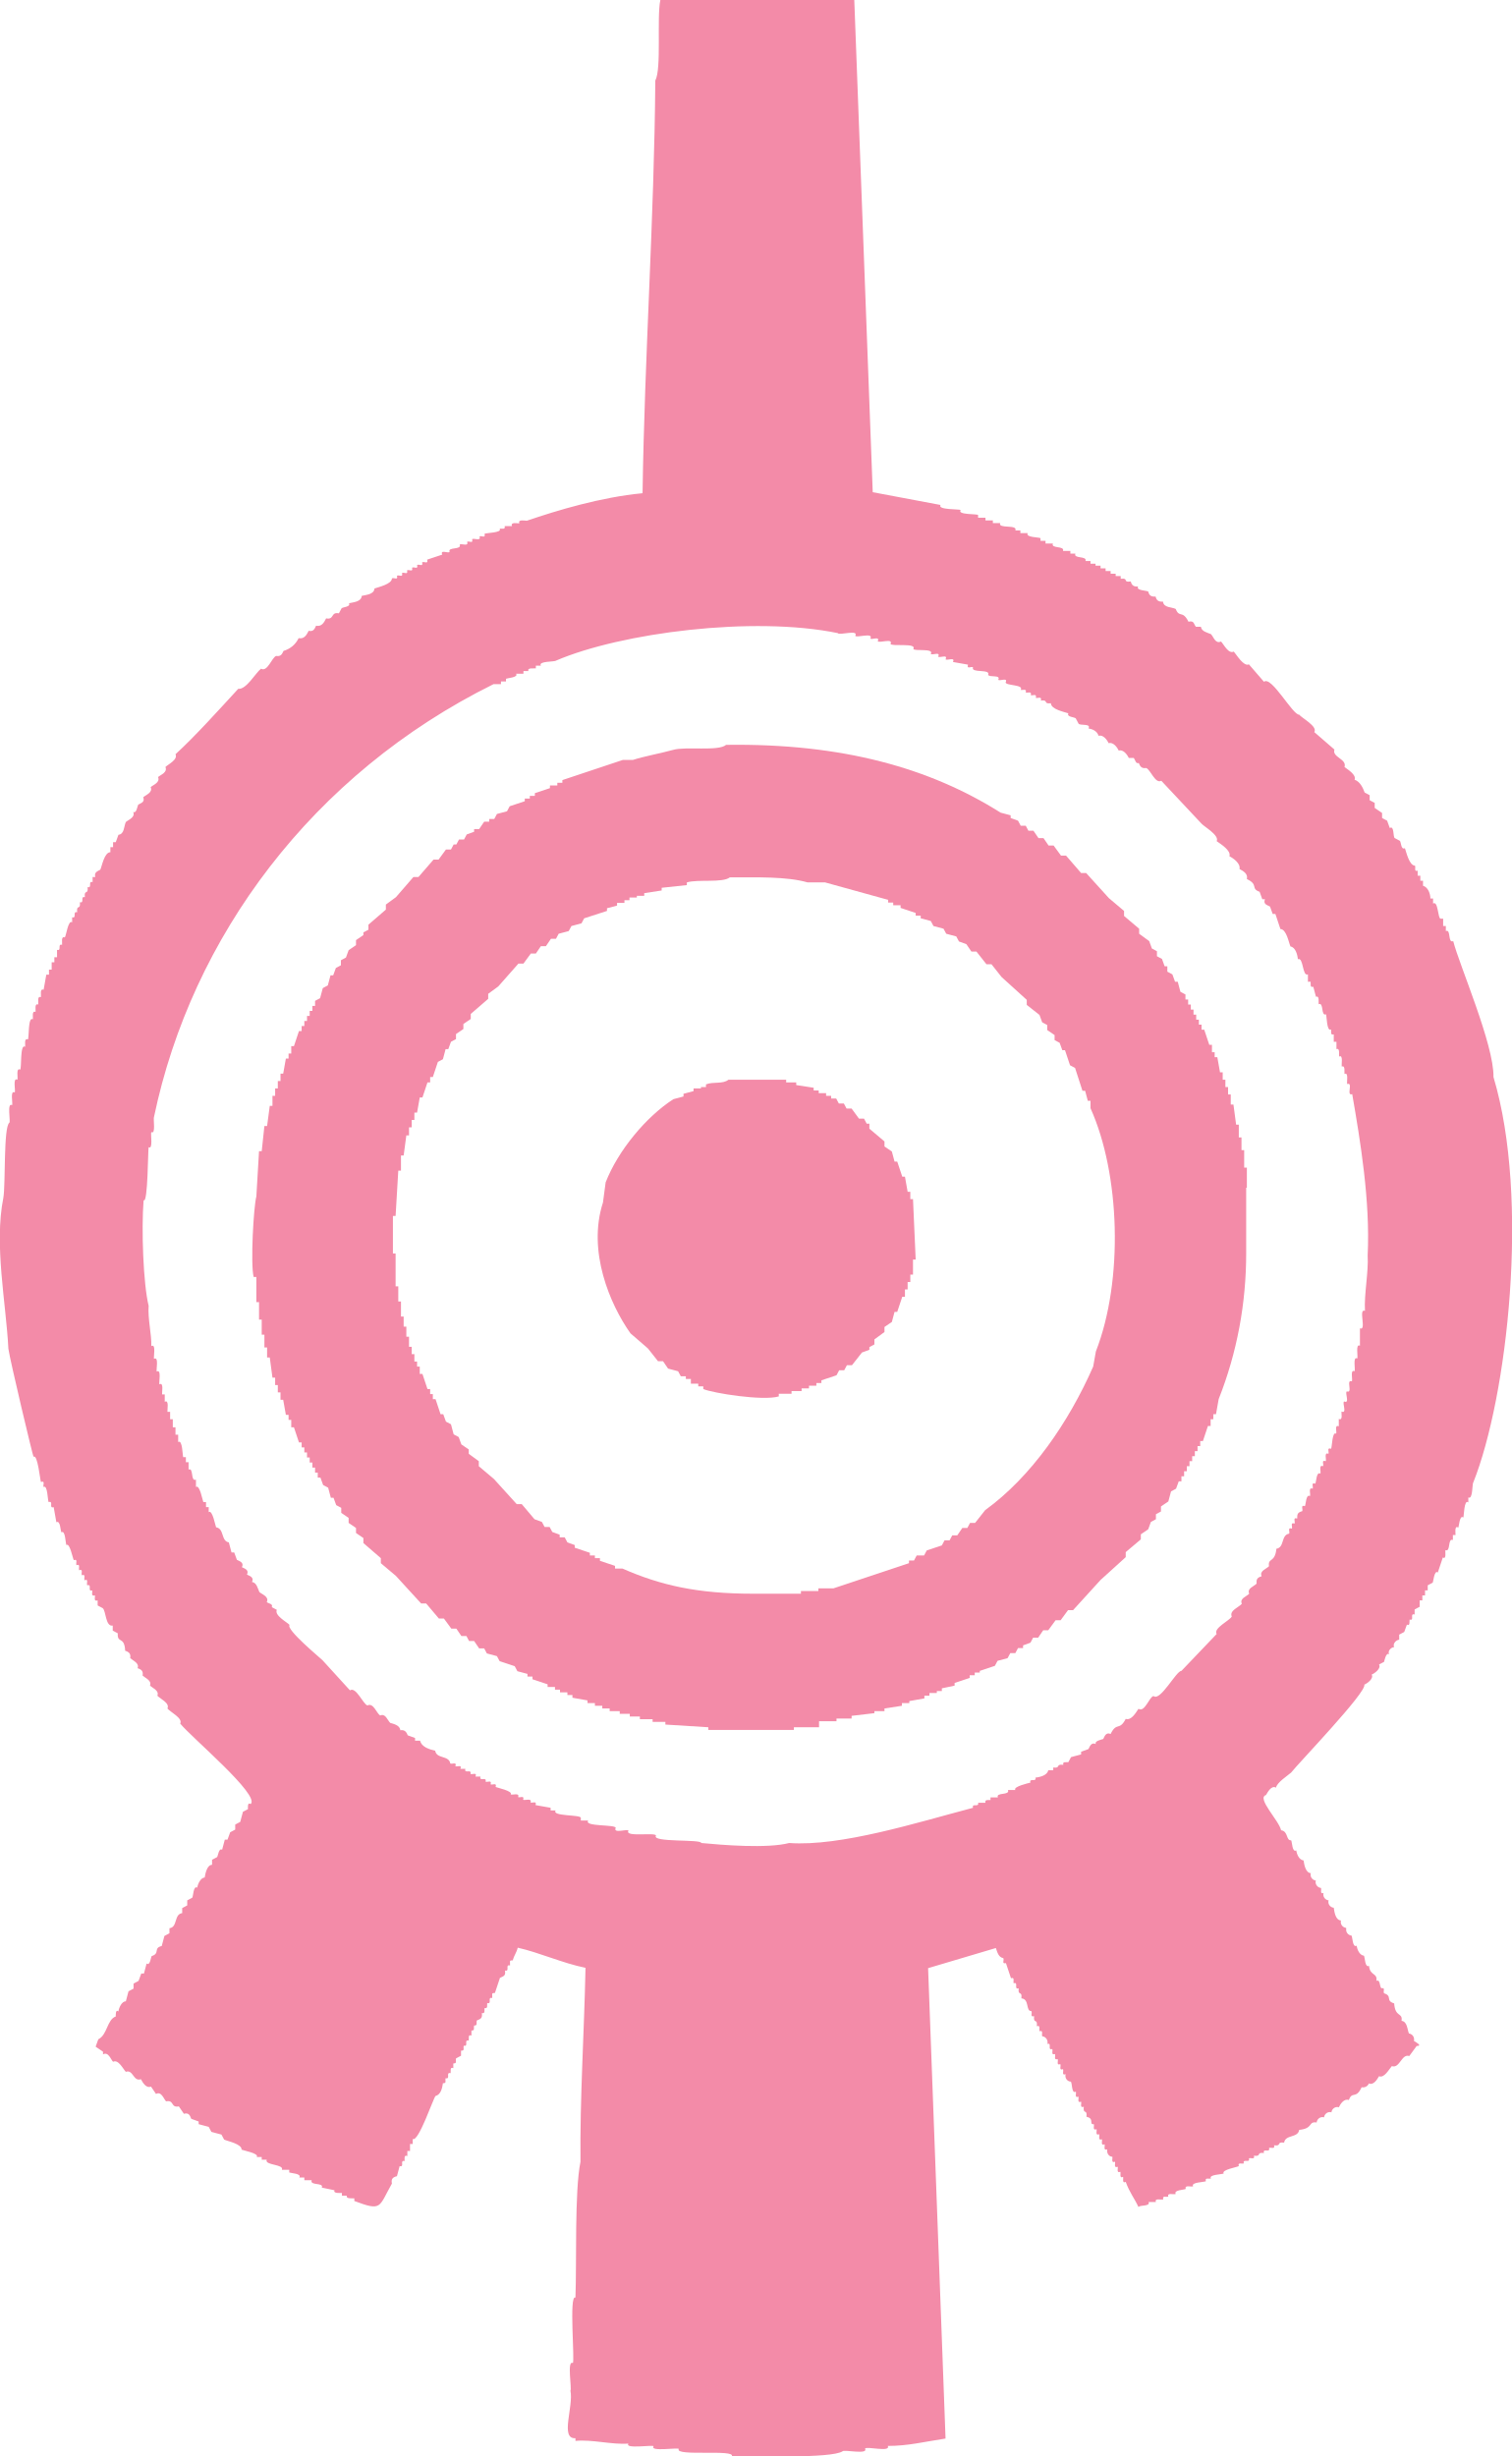
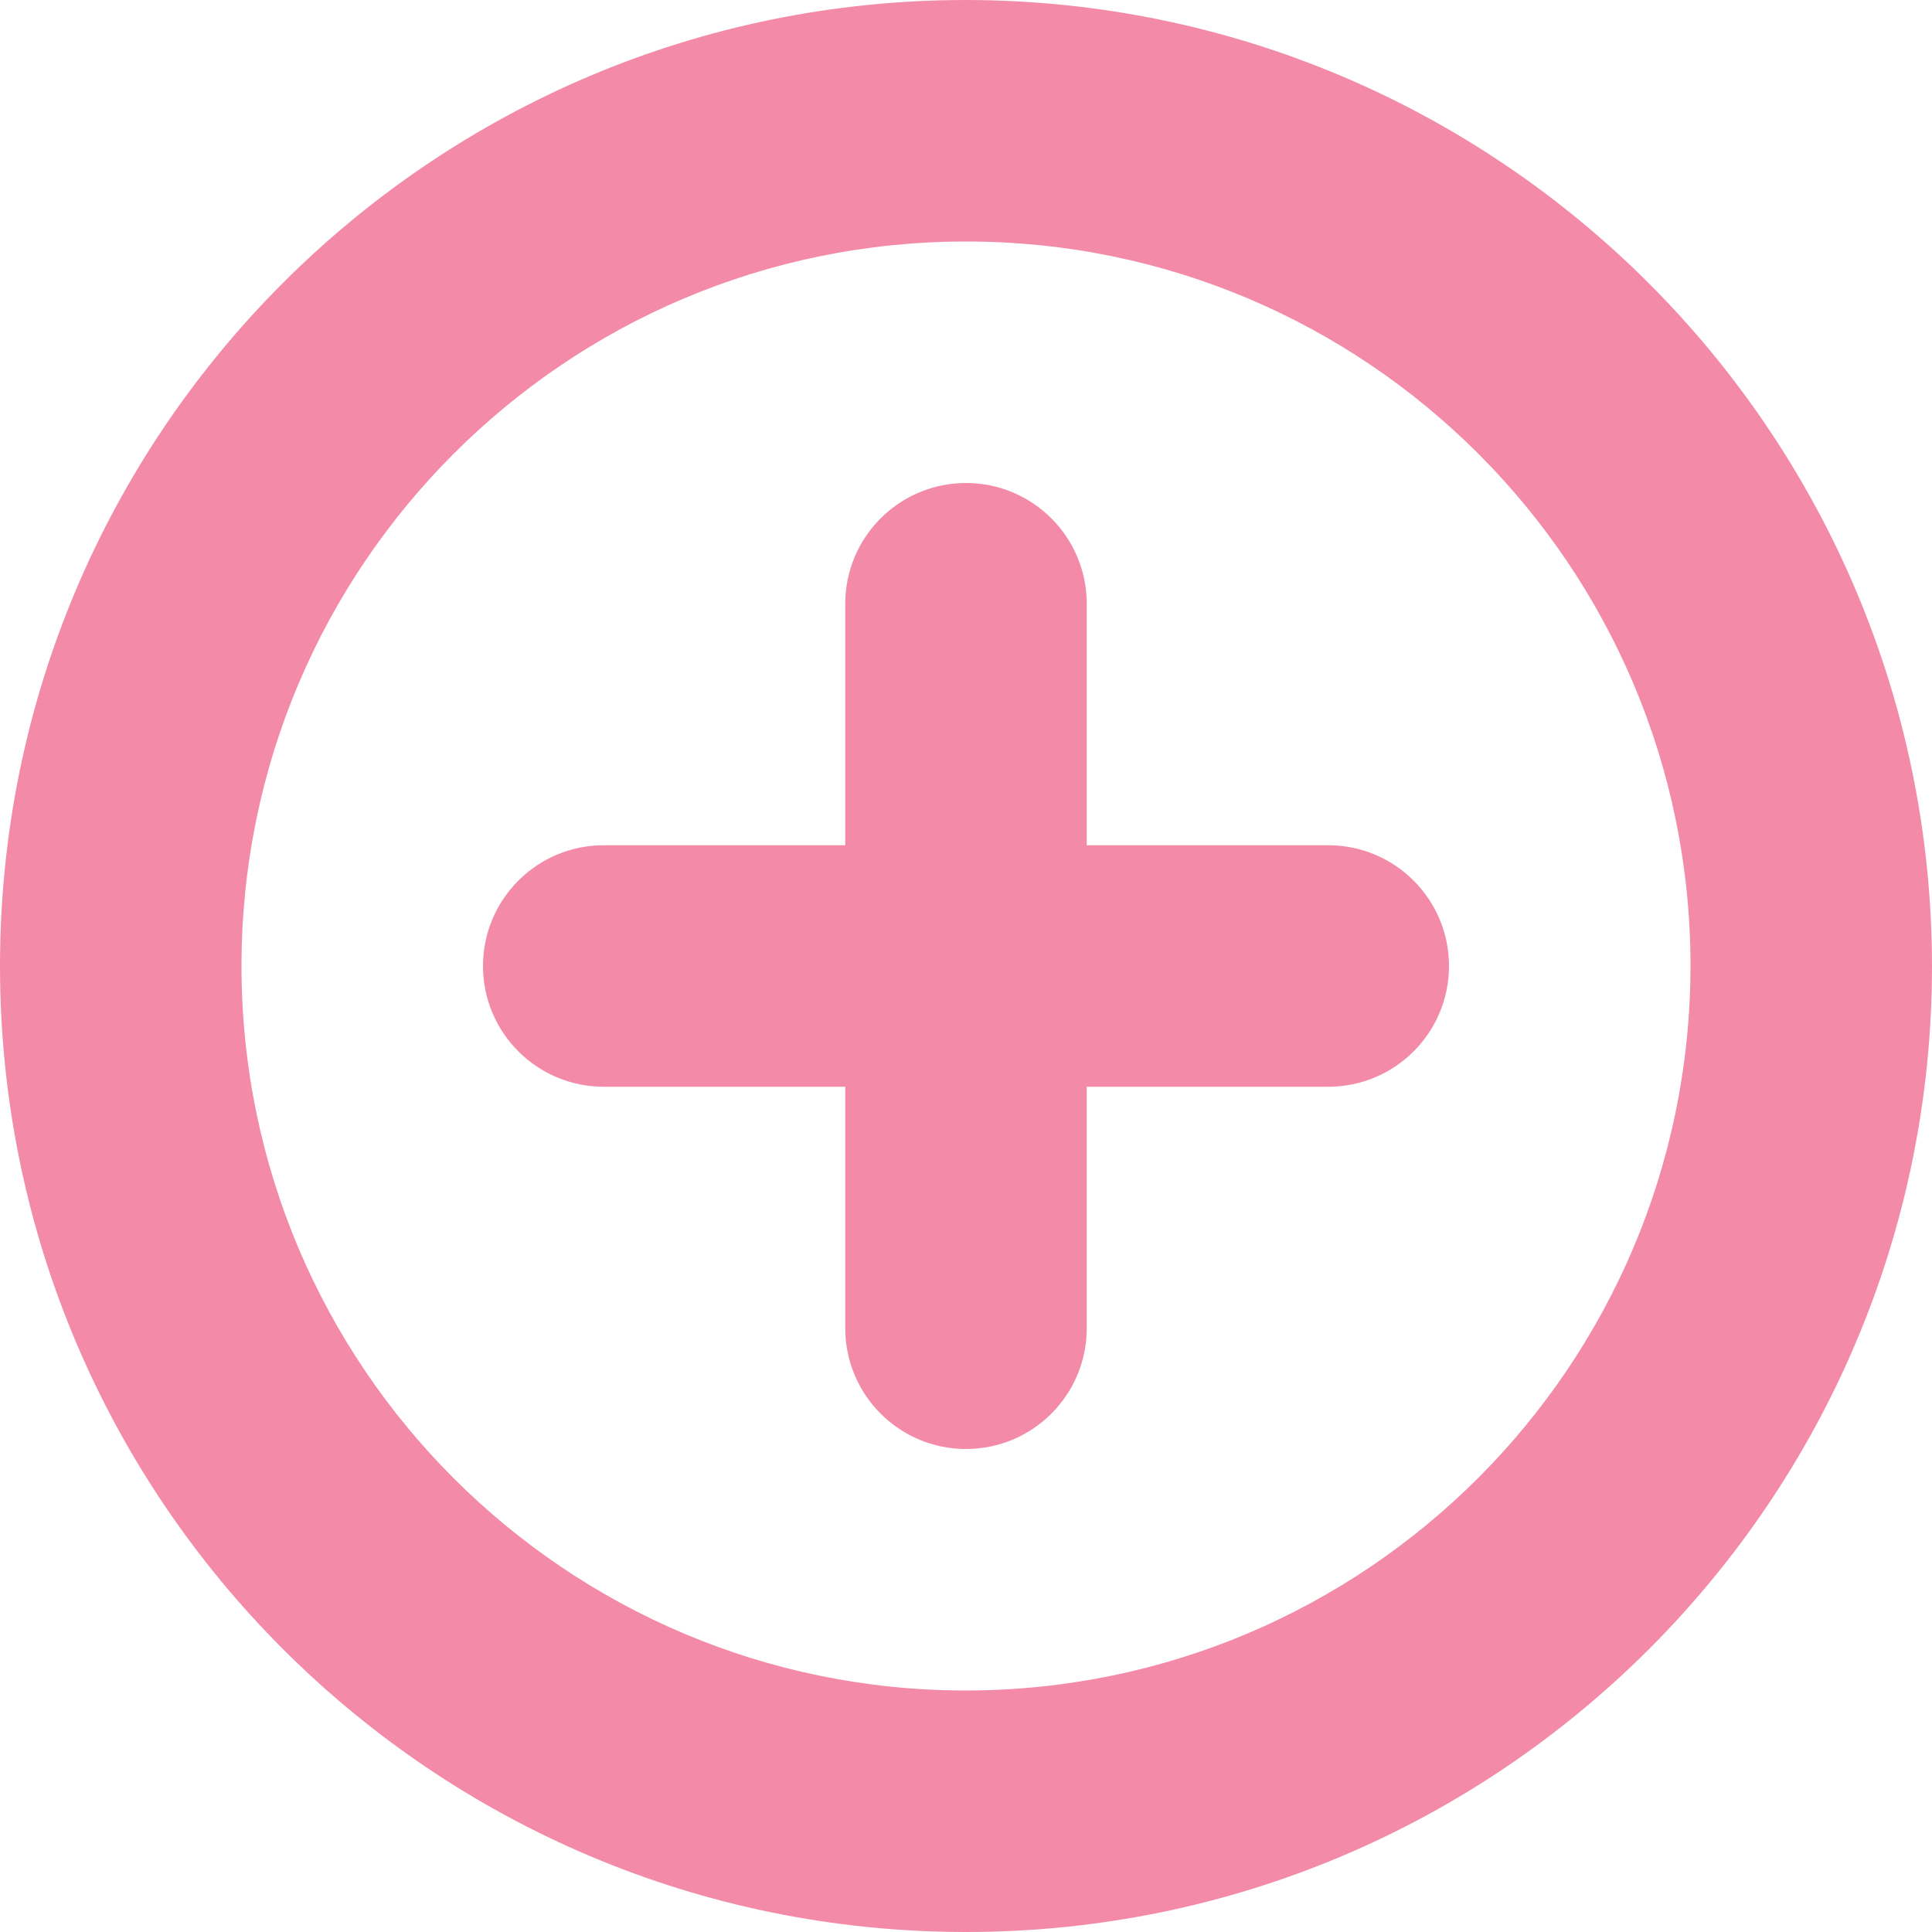
- <svg xmlns="http://www.w3.org/2000/svg" version="1.1" id="Layer_1" x="0px" y="0px" viewBox="0 0 450.6 732" style="enable-background:new 0 0 450.6 732;" xml:space="preserve">
-   <style type="text/css">
- 	.st0{fill-rule:evenodd;clip-rule:evenodd;fill:#f38ba8;}
- </style>
-   <g id="Capa_2">
-     <g id="Capa_1-2">
-       <g id="Capa_2-2">
-         <g id="Capa_1-2-2">
-           <path class="st0" d="M217.1,321.8h17.2v0.8h3v0.8l5.2,0.8v0.8h1.5v0.8h2.2v0.8h1.5v0.8h1.5l0.8,1.5h1.5l0.8,1.5h1.5l2.2,3h1.5      l0.8,1.5h0.8v1.5l4.5,3.8v1.5l2.2,1.5l0.8,3h0.8l1.5,4.5h0.8l0.8,4.5h0.8v2.2h0.8l0.8,18h-0.8v4.5h-0.8v2.2h-0.8v2.2h-0.8v2.2      h-0.8l-1.5,4.5h-0.8l-0.8,3l-2.2,1.5v1.5l-3,2.2v1.5l-1.5,0.8v0.8l-2.2,0.8l-3,3.8h-1.5l-0.8,1.5h-1.5l-0.8,1.5l-4.5,1.5v0.8      h-1.5v0.8h-2.2v0.8h-2.2v0.8h-3v0.8h-3.8v0.8c-4.8,1.4-19.7-1-22.5-2.2v-0.8h-1.5v-0.8h-2.2V411h-1.5v-0.8h-1.5l-0.8-1.5l-3-0.8      l-1.5-2.2h-1.5l-3-3.8l-5.2-4.5c-6.1-8.6-12.9-24.5-8.2-39l0.8-6c3.7-9.5,12.1-19.6,20.2-24.8l3-0.8V326l3-0.8v-0.8h2.2V324h1.5      v-0.8C212.6,322.3,215.4,323.2,217.1,321.8z" />
-           <path class="st0" d="M445.1,321c0.2-9.6-10.2-33.4-12-40.5c-1.7,0.7-0.6-3.7-2.2-3V276h-0.8v-2.2h-0.8c-0.8-0.2-0.7-5.5-2.2-4.5      v-1.5h-0.8c0-1.4-0.7-3.4-2.2-3.8v-1.5h-0.8V261h-0.8v-1.5c-1.2,0.4-0.5-1-0.8-1.5c-1.7,0-2.6-4.1-3-5.2      c-1.2,0.6-1.1-1.8-1.5-2.2l-1.5-0.8c-0.6-0.2-0.1-3.9-1.5-3l-0.8-2.2l-1.5-0.8v-1.5l-2.2-1.5v-1.5l-1.5-0.8V237l-1.5-0.8      c-0.5-1.4-1.4-3.3-3-3.8c0.6-1.5-2-3-3-3.8c0.8-2.4-3.8-2.9-3-5.2l-6-5.2c1.1-1.7-3.9-4.3-4.5-5.2c-1.9,0.2-8.3-11.7-10.5-9.8      l-4.5-5.2c-1.5,0.8-3.7-2.9-4.5-3.8c-1.6,0.8-3-2.2-3.8-3c-1.7,0.8-2.2-1.4-3-2.2c-1.2-0.5-2.8-0.8-3-2.2h-1.5      c-0.7-0.9-0.5-1.9-2.2-1.5c-1.8-3.6-2.7-1-3.8-3.8c-1.1-0.6-3.6-0.3-3.8-2.2c-1.3,0.1-1.9-0.3-2.2-1.5c-1.3,0.1-1.9-0.3-2.2-1.5      c-0.4-0.3-3.8-0.3-3-1.5c-1.3,0.1-1.9-0.3-2.2-1.5c-2.6,0.4-0.4-1.1-3-0.8v-0.8h-1.5V171H331v-0.8h-1.5v-0.8H328v-0.8h-1.5V168      H325v-0.8h-1.5c0.6-1.6-3.7-0.6-3-2.2H319v-0.8h-2.2c0.6-1.6-3.7-0.6-3-2.2h-2.2v-0.8h-1.5v-0.8c-0.4-0.3-4.6-0.2-3.8-1.5h-2.2      v-0.8h-1.5c0.8-1.9-5.3-0.4-4.5-2.2h-2.2v-0.8h-2.2v-0.8h-2.2v-0.8c-0.3-0.4-6.3,0-5.2-1.5c-0.4-0.3-7,0-6-1.5l-20.2-3.8      L254.6,0h-57.8c-1.1,5.4,0.4,20.5-1.5,24c-0.3,40.7-3.2,81.8-3.8,123c-12.5,1.2-25.4,5.1-34.5,8.2c-0.5,0-2.8-0.5-2.2,0.8      c-0.5,0-2.8-0.5-2.2,0.8h-2.2c0.3,1.2-0.9,0.6-1.5,0.8c0.9,1.2-4.1,1.2-4.5,1.5c0.4,1.5-0.9,0.4-1.5,0.8      c0.6,1.5-1.7,0.4-2.2,0.8c0.4,1.5-0.9,0.4-1.5,0.8c0.6,1.5-1.7,0.4-2.2,0.8c0.7,1.7-3.7,0.6-3,2.2c-0.4,0.5-2.9-0.8-2.2,0.8      l-4.5,1.5c0.4,1.5-0.9,0.4-1.5,0.8c0.4,1.5-0.9,0.4-1.5,0.8c0.4,1.5-0.9,0.4-1.5,0.8c0.4,1.5-0.9,0.4-1.5,0.8      c0.4,1.5-0.9,0.4-1.5,0.8c0.4,1.5-0.9,0.4-1.5,0.8c0.4,1.5-0.9,0.4-1.5,0.8c0,1.7-4.1,2.6-5.2,3c-0.1,1.8-2.6,1.9-3.8,2.2      c-0.1,1.8-2.6,1.9-3.8,2.2c0.6,1.1-1.8,1.1-2.2,1.5l-0.8,1.5c-2.5-0.5-1.3,2-3.8,1.5c-0.7,1.4-1.4,2.5-3,2.2      c-0.5,1.2-1,1.8-2.2,1.5c-0.7,1.4-1.4,2.5-3,2.2c-0.9,1.9-2.5,3.2-4.5,3.8c-0.5,1.2-1,1.7-2.2,1.5c-1.3,0.5-2.6,4.9-4.5,3.8      c-1.6,1.2-4.4,6.3-6.8,6c-5.7,6.2-12.8,14.1-18.7,19.5c0.8,1.6-2.2,3-3,3.8c0.7,1.6-1.4,2.3-2.2,3c0.7,1.6-1.4,2.3-2.2,3      c0.7,1.6-1.4,2.3-2.2,3c0.5,1.5-0.6,1.7-1.5,2.2c-0.3,0.6-0.5,2.7-1.5,2.2c0.7,1.6-1.4,2.3-2.2,3c-0.6,1.3-0.4,3.6-2.2,3.8      l-0.8,2.2h-0.8v1.5h-0.8v1.5c-1.8,0-2.5,4.1-3,5.2c-0.9,0.5-1.9,0.8-1.5,2.2h-0.8v1.5c-1.5-0.4,0,1.9-1.5,1.5      c0.3,2.5-1.1,0.5-0.8,3c-1.5-0.4,0,1.9-1.5,1.5c0.3,2.5-1.1,0.5-0.8,3c-1.5-0.4,0,1.9-1.5,1.5v1.5c-1.2-0.9-1.8,4.2-2.2,4.5      c-1.2-0.5-0.7,1.7-0.8,2.2c-1.5-0.4,0,1.9-1.5,1.5v2.2h-0.8v1.5h-0.8v2.2h-0.8v1.5h-0.8L13,295c-1.2-0.5-0.7,1.7-0.8,2.2      c-1.2-0.5-0.7,1.7-0.8,2.2c-1.2-0.5-0.7,1.7-0.8,2.2c-1.2-0.5-0.7,1.7-0.8,2.2c-1.5-1-1.1,5.7-1.5,6c-1.2-0.5-0.7,1.7-0.8,2.2      c-1.6-1.1-1,6.5-1.5,6.8c-1.3-0.7-0.6,2.5-0.8,3c-1.5-0.8-0.5,3.3-0.8,3.8c-1.5-0.8-0.5,3.3-0.8,3.8c-1.6-1-0.4,4.9-0.8,5.2      C1,335.9,1.7,352.9,1,357c-2.8,14,0.8,31.3,1.5,45c0.5,3.5,7.3,32.1,7.5,32.2c1.2-1,2,7.2,2.2,7.5c1.4-0.5,0.5,1,0.8,1.5      c1.2-0.8,1.2,4.1,1.5,4.5c1.6-0.5-0.1,2,1.5,1.5l0.8,4.5c1.2-0.7,1.2,2.5,1.5,3c1.2-0.8,1.2,3.3,1.5,3.8c1-0.8,1.9,4.1,2.2,4.5      c1.3-0.5,0.5,1,0.8,1.5c1.3-0.5,0.5,1,0.8,1.5c1.3-0.5,0.5,1,0.8,1.5c1.3-0.5,0.5,1,0.8,1.5c1.3-0.6,0.5,1,0.8,1.5      c1.6-0.5-0.1,2,1.5,1.5c0.1,0.5-0.5,1.9,0.8,1.5c0.1,0.5-0.5,1.9,0.8,1.5v1.5l1.5,0.8c1,0.7,0.8,5.6,3,5.2v1.5l1.5,0.8      c-0.2,3.2,2,0.7,2.2,5.2c1.3,0.4,1.7,1,1.5,2.2c0.9,0.8,2.8,1.5,2.2,3c1.3,0.4,1.7,1,1.5,2.2c0.9,0.8,2.8,1.5,2.2,3      c0.9,0.8,2.8,1.5,2.2,3c0.8,0.9,3.8,2.2,3,3.8c0.7,1,4.7,2.9,3.8,4.5c3.2,4,24,21.4,21,24c-1-0.7-0.8,1.1-0.8,1.5l-1.5,0.8      l-0.8,3l-1.5,0.8v1.5l-1.5,0.8l-0.8,2.2H67l-0.8,3c-1-0.6-1.2,1.8-1.5,2.2l-1.5,0.8v1.5c-1.5,0-2,2.6-2.2,3.8      c-1.2,0-2.1,2-2.2,3c-1.2-0.7-1.2,2.6-1.5,3l-1.5,0.8v1.5l-1.5,0.8v1.5c-2.5,0.3-1.3,4.2-3.8,4.5v1.5L49,577l-0.8,3      c-2.6,0.6-0.4,2.2-3,3c-0.2,0.2-0.5,3.1-1.5,2.2l-0.8,3h-0.8l-0.8,2.2l-1.5,0.8v1.5l-1.5,0.8l-0.8,3c-1.2-0.1-2.1,2-2.2,3      c-0.9-0.8-0.8,1.2-0.8,1.5c-2.6,0.9-2.5,5.5-5.2,6.8l-0.8,2.2l2.2,1.5v0.8c1.6-0.9,2.3,1.5,3,2.2c1.6-0.8,3,2.2,3.8,3      c2.2-0.8,2.2,3,4.5,2.2c0.5,0.9,1.5,2.8,3,2.2l1.5,2.2c1.6-0.9,2.3,1.5,3,2.2c2.5-0.5,1.3,2,3.8,1.5l1.5,2.2      c1.5-0.4,1.8,0.5,2.2,1.5l2.2,0.8v0.8l3,0.8l0.8,1.5l3,0.8l0.8,1.5c1.1,0.5,5.3,1.3,5.2,3c0.3,0.2,5.4,1.1,4.5,2.2H78v0.8h1.5      c-0.8,1.7,5.3,1.3,4.5,3h2.2v0.8c0.4,0.2,3.8,0.3,3,1.5h1.5v0.8h2.2c-0.7,1.7,3.7,0.6,3,2.2l3.8,0.8c-0.5,1,1.7,0.8,2.2,0.8v0.8      h1.5c-0.5,1,1.7,0.8,2.2,0.8v0.8c8.3,3.1,7.2,1.9,11.2-5.2c-0.3-1.4,0.3-1.9,1.5-2.2l0.8-3c1.6,0.4-0.1-1.9,1.5-1.5      c0-0.5-0.3-2,0.8-1.5v-1.5h0.8V639h0.8v-1.5c1.7,1.1,6.2-12.3,6.8-12.8c1.6-0.4,2-2.4,2.2-3.8c1.2,0,0.6-0.6,0.8-1.5      c1.6,0.4-0.1-1.9,1.5-1.5c0.1-0.5-0.3-2,0.8-1.5V615c1.2,0,0.6-0.6,0.8-1.5l1.5-0.8v-1.5c1.2,0,0.6-0.6,0.8-1.5      c1.6,0.4-0.1-1.9,1.5-1.5c0.1-0.6-0.3-2,0.8-1.5v-1.5c1.1,0,0.6-0.6,0.8-1.5c1.1,0,0.6-0.6,0.8-1.5c1.3-0.5,1.7-0.8,1.5-2.2      c1.1,0.2,0.7-0.8,0.8-1.5c1.1,0.2,0.7-0.8,0.8-1.5c1.6,0.4-0.1-1.9,1.5-1.5c0.1-1.2-0.4-1.5,0.8-1.5l1.5-4.5      c1.3-0.6,1.7-0.7,1.5-2.2c1.6,0.4-0.1-1.9,1.5-1.5c0.1-1.1-0.4-1.6,0.8-1.5c0.4-1.5,1.1-2.2,1.5-3.8c6.6,1.5,13.3,4.6,20.2,6      c-0.4,19.5-1.7,38.9-1.5,57.8c-1.8,8.8-1.1,30.2-1.5,40.5c-2-1.2-0.1,19.3-0.8,19.5c-1.8-1-0.2,7.9-0.7,8.2      c1,4.7-3.2,14.5,1.5,14.2v0.8c4.9-0.5,11,1.2,15.8,0.8c-1.3,1.7,7.4,0.3,7.5,0.8c-1.3,1.7,7.4,0.3,7.5,0.8      c-1.3,2.3,17.1,0,15.8,2.2c6.2-0.1,29.7,0.7,33-1.5c0.4-0.6,7.8,1.1,6.7-0.8c0.5-0.8,7.7,1.2,6.8-0.8c6,0,10.6-1.2,17.2-2.2      l-5.2-140.2l20.2-6c0.4,1.2,0.8,2.8,2.2,3c0.4,0.6-0.6,1.8,0.8,1.5l1.5,4.5c1.2-0.4,0.6,0.9,0.8,1.5c1.6-0.5-0.1,2,1.5,1.5      c-0.3,2.5,1.1,0.5,0.8,3c2.5,0.2,1.2,3.9,3,3.8c0.3,0.6-0.5,1.9,0.8,1.5c-0.3,2.5,1.1,0.5,0.8,3c1.2-0.4,0.6,0.9,0.8,1.5      c1.2-0.4,0.6,0.9,0.8,1.5c1,0.1,1.7,1,1.6,2l0,0c0,0.1,0,0.2-0.1,0.3c1.6-0.5-0.1,2,1.5,1.5c0.3,0.5-0.5,1.9,0.8,1.5      c0.3,0.5-0.5,1.9,0.8,1.5c0.3,0.5-0.5,2,0.8,1.5c0.3,0.5-0.5,2,0.8,1.5c0.3,0.5-0.5,2,0.8,1.5c-0.3,1,0.3,2,1.3,2.2l0,0h0.2      c0.5,0.3,0.2,3.8,1.5,3c0.3,0.4-0.5,2,0.8,1.5c0.2,0.4-0.5,2,0.8,1.5c0.2,0.4-0.5,2,0.8,1.5c-0.3,2.5,1.1,0.5,0.8,3      c2.5,0.5,0.6,2.4,2.2,2.2c0.2,0.4-0.5,2,0.8,1.5c0.2,0.4-0.5,2,0.8,1.5c0.2,0.4-0.5,2,0.8,1.5c0.2,0.4-0.5,2,0.8,1.5      c0.2,0.4-0.5,2,0.8,1.5c-0.2,1,0.3,2,1.3,2.2l0,0h0.2c0.2,0.3-0.5,2,0.8,1.5c0.2,0.3-0.5,2,0.8,1.5c0.2,0.3-0.5,2,0.8,1.5      c0.2,0.3-0.4,2.1,0.8,1.5c0.2,0.3-0.4,2.1,0.8,1.5c1.1,3.1,2.6,4.9,3.8,7.5c0.5-0.7,3.6-0.1,3-1.5h2.2c-0.5-1.3,1.7-0.5,2.2-0.8      c-0.4-1.2,0.9-0.6,1.5-0.8c-0.5-1.3,1.7-0.5,2.2-0.8c-0.7-1.2,2.5-1.2,3-1.5c-0.5-1.3,1.7-0.5,2.2-0.8c-0.8-1.2,3.3-1.2,3.8-1.5      c-0.4-1.2,0.9-0.6,1.5-0.8c-0.8-1.2,3.3-1.2,3.8-1.5c-0.8-1.1,4.1-1.9,4.5-2.2c-0.4-1.2,0.9-0.6,1.5-0.8c-0.5-1.6,2,0.1,1.5-1.5      c0.5-0.3,1.9,0.5,1.5-0.8c2.5,0.3,0.5-1.1,3-0.8c-0.5-1.6,2,0.1,1.5-1.5c0.5-0.3,1.9,0.5,1.5-0.8c2.5,0.3,0.5-1.1,3-0.8      c0.4-2.5,4.1-1.3,4.5-3.8c4.3-0.4,2.6-2.6,5.2-2.2c0.1-1,1-1.7,1.9-1.6l0,0c0.1,0,0.2,0,0.3,0.1c0.1-1,1-1.7,1.9-1.6l0,0      c0.1,0,0.2,0,0.3,0.1c0.1-1,1-1.7,1.9-1.6l0,0c0.1,0,0.2,0,0.3,0.1c0.5-1.1,1.6-2.7,3-2.2c1-2.8,2.1-0.1,3.8-3.8      c1,0.2,2-0.4,2.2-1.3l0,0v0.2c1.4,0.5,2.4-1.2,3-2.2c1.5,0.7,3-2.1,3.8-3c2.4,0.8,2.9-3.8,5.2-3l2.2-3c1.9,0-0.3-1.2-0.8-1.5      c0.2-1-0.3-1.9-1.3-2.2h-0.2c-0.5-1.3-0.5-3.6-2.2-3.8c0.4-2.6-1.9-0.9-2.2-5.2c-2.7-0.8-0.4-2.2-3-3c-0.4-0.6,0.5-1.8-0.8-1.5      c-0.6-0.5-0.3-2.8-1.5-2.2c0.4-2.5-1.9-1.4-2.2-4.5c-1.2,0.7-1.2-2.5-1.5-3c-1.4-0.2-2-1.9-2.2-3c-1.2,0.7-1.2-2.5-1.5-3      c-1-0.1-1.7-1-1.6-1.9c0,0,0,0,0-0.1s0-0.2,0-0.3c-1-0.1-1.7-1-1.6-1.9l0,0c0-0.1,0-0.2,0.1-0.3c-1.7-0.1-2-2.5-2.2-3.8      c-1-0.1-1.7-1-1.6-1.9l0,0c0-0.1,0-0.2,0.1-0.3c-1-0.1-1.7-1-1.6-1.9l0,0c0-0.1,0-0.2,0.1-0.3c-1.2,0.4-0.6-0.9-0.8-1.5      c-1-0.1-1.7-1-1.6-1.9l0,0c0-0.1,0-0.2,0.1-0.3c-1-0.1-1.7-1-1.6-1.9l0,0c0-0.1,0-0.2,0.1-0.3c-1.6-0.1-2-2.5-2.2-3.8      c-1.4-0.2-2-1.9-2.2-3c-1.2,0.7-1.2-2.5-1.5-3c-1.6,0.1-0.8-2.7-3-3c-0.6-2.9-7.4-9.6-4.5-10.5c0.5-0.8,1.6-3,3-2.2      c0.2-1.5,3.5-3.6,4.5-4.5c1.9-2.5,22.7-24.1,21.8-26.2c0.8-0.3,2.9-1.8,2.2-3c0.8-0.3,2.9-1.8,2.2-3l1.5-0.8      c0,0,0.6-3.1,1.5-2.2c-0.5-1,0.5-2.1,1.5-2.2c-0.5-0.9,0.5-2.1,1.5-2.2v-1.5l1.5-0.8l0.8-2.2c1,0.6,0.7-1,0.8-1.5      c1.6,0.5-0.1-2,1.5-1.5v-1.5l1.5-0.8V477h0.8v-1.5h0.8V474h0.8v-1.5l1.5-0.8c0.1,0,0.5-4,1.5-3l1.5-4.5c1.2,0.7,0.6-1.8,0.8-2.2      c1.6,0.7,0.6-3.7,2.2-3v-1.5h0.8c0-0.2-0.4-3.1,0.8-2.2c0.2-0.1,0.4-4,1.5-3c0.2,0,0.2-5.7,1.5-4.5v-1.5      c1.4,0.8,1.1-4.1,1.5-4.5C449.2,416.4,456,357.4,445.1,321z M407.6,374.2c0.3,4.9-1.1,11.6-0.8,16.5c-2.1-0.9,0.6,6.1-1.5,5.2      v5.2c-1.4-0.8-0.5,3.3-0.8,3.8c-1.4-0.8-0.5,3.3-0.8,3.8c-1.4-0.7-0.5,2.5-0.8,3c-1.9-0.7,0.4,3.7-1.5,3c-0.7,0.3,1,3.8-0.8,3      c-0.7,0.3,1,3.8-0.8,3c-0.1,0.5,0.5,2.8-0.8,2.2v2.2c-1.4-0.6-0.5,1.8-0.8,2.2c-1.2-0.8-1.2,4.1-1.5,4.5c-1.4-0.5-0.5,1-0.8,1.5      c-1.4-0.6-0.5,1.8-0.8,2.2c-1.4-0.5-0.5,1-0.8,1.5c-1.4-0.6-0.5,1.8-0.8,2.2c-1.2-0.7-1.2,2.5-1.5,3c-1.4-0.5-0.5,1-0.8,1.5      c-1.4-0.6-0.5,1.8-0.8,2.2c-1.2-0.7-1.2,2.5-1.5,3c-1.4-0.5-0.5,1-0.8,1.5c-1.5,0.4-1.5,1-1.5,2.2c-1.4-0.5-0.5,1-0.8,1.5      c-1.4-0.5-0.5,1-0.8,1.5c-1.4-0.5-0.5,1-0.8,1.5c-2.5,0.4-1.3,4.1-3.8,4.5c-0.4,4.3-2.6,2.6-2.2,5.2c-0.9,0.9-2.9,1.4-2.2,3      c-1.4,0.4-1.6,1-1.5,2.2c-0.9,0.9-2.9,1.4-2.2,3c-0.9,0.9-2.9,1.4-2.2,3c-0.8,1-3.8,2-3,3.8c-0.6,1.2-5.6,3.5-4.5,5.2l-10.5,11      c-1.5-0.1-6.3,9.2-8.3,7.5c-1.3,0.2-2.6,5-4.5,3.8c-0.7,1-2.1,3.6-3.8,3c-1.9,3.7-2.7,0.8-4.5,4.5c-1.4-0.6-1.8,0.7-2.2,1.5      c-0.6,0.2-2.7,0.6-2.2,1.5c-1.4-0.6-1.8,0.7-2.2,1.5l-2.2,0.8v0.8l-3,0.8l-0.8,1.5c-0.7,0.1-1.8-0.3-1.5,0.8      c-2.5-0.3-0.6,1.1-3,0.8v0.8h-1.5c-0.2,1.5-2.5,2.1-3.8,2.2c0.4,1.5-2,0-1.5,1.5c-0.4,0.1-5.3,1.2-4.5,2.2h-2.2      c0.7,1.7-3.7,0.6-3,2.2h-2.2v0.8c-0.7,0-1.8-0.2-1.5,0.8h-2.2c0.4,1.5-2,0-1.5,1.5c-16.7,4.4-39.4,11.6-54.8,10.5      c-6.5,1.7-19.9,0.6-26.2,0c0-1.2-14.9-0.1-13.5-2.2c0-1.1-9.5,0.6-8.2-1.5c-0.2-0.6-4.7,1-3.8-0.8c0-1.1-9.6-0.3-8.2-2.2h-2.2      v-0.8c0-1-8.8-0.4-7.5-2.2h-1.5v-0.8l-4.5-0.8c0.5-1.4-1-0.5-1.5-0.8c0.6-1.4-1.8-0.5-2.2-0.8c0.5-1.4-1-0.5-1.5-0.8      c0.6-1.4-1.8-0.5-2.2-0.8c0.7-1-4.1-2-4.5-2.2c0.5-1.4-1-0.5-1.5-0.8c0.5-1.4-1-0.5-1.5-0.8c0.5-1.6-2,0.1-1.5-1.5h-1.5      c0.6-1.4-1-0.5-1.5-0.8c0.5-1.6-2,0.1-1.5-1.5h-1.5c0.6-1.4-1-0.5-1.5-0.8c0.6-1.4-1.1-0.5-1.5-0.8c-0.4-2.5-4.1-1.3-4.5-3.8      c-1.6-0.4-4-1-4.5-3h-1.5V518l-2.2-0.8c-0.4-1.2-1.1-1.7-2.2-1.5c-0.1-1.5-2-1.9-3-2.2c-0.9-0.9-1.4-2.9-3-2.2      c-1.1-0.7-2-3.9-3.8-3c-1.3-0.4-3.4-5.7-5.2-4.5l-8.2-9c-0.7-0.7-11-9.2-9.8-10.5c-0.7-0.8-4.6-2.8-3.8-4.5L81,479      c0.5-1-1.1-1.1-1.5-1.5c0.8-1.6-1.4-2.3-2.2-3c-0.5-1.1-0.8-2.8-2.2-3c0.7-1.4-0.7-1.8-1.5-2.2c0.7-1.4-0.7-1.8-1.5-2.2      c0.7-1.4-0.7-1.8-1.5-2.2l-0.8-2.2H69l-0.8-3c-2.4-0.4-1.3-4.1-3.8-4.5c-0.2-0.4-1.1-5.4-2.2-4.5v-1.5h-0.8v-1.5h-0.8      c-0.2-0.4-1.1-5.4-2.2-4.5V441c-1.7,0.7-0.6-3.7-2.2-3v-2.2h-0.8v-1.5h-0.8c-0.2-0.4-0.2-5.4-1.5-4.5v-2.2h-0.8v-2.2h-0.8V423      h-0.8v-2.2h-0.8c-0.1-0.4,0.6-3.8-0.8-3v-2.2h-0.8c-0.1-0.4,0.6-3.8-0.8-3c-0.2-0.4,0.7-4.7-0.8-3.8c-0.2-0.4,0.7-4.7-0.8-3.8      c-0.2-0.4,0.7-4.7-0.8-3.8c0.1-3.6-1.1-8.2-0.8-12c-1.6-6.5-2.2-22.8-1.5-31.5c1.3,1.3,1.3-15.6,1.5-15.8      c1.4,0.9,0.5-4.1,0.8-4.5c1.4,0.9,0.5-4.1,0.8-4.5c11.2-53.6,47.1-102.2,101.2-129h2.2v-0.8h1.5v-0.8c0.4-0.2,3.8-0.4,3-1.5h2.2      V200h1.5c-0.5-1.1,1.7-0.7,2.2-0.8v-0.8h1.5c-0.9-1.4,4.1-1.1,4.5-1.5c19.3-8.3,58.8-13.4,84-8.2c0.3,0.8,6.3-1.2,5.2,0.8      c0.3,0.7,5.5-1.1,4.5,0.8c0.4,0.5,2.9-0.8,2.2,0.8c0.3,0.7,4.7-1,3.8,0.8c0.2,0.9,7.9-0.4,6.8,1.5c0.2,0.8,6.3-0.3,5.2,1.5      c0.4,0.5,3-0.8,2.2,0.8c0.4,0.5,3-0.8,2.2,0.8c0.4,0.5,3-0.8,2.2,0.8l4.5,0.8c-0.5,1.5,1,0.4,1.5,0.8c-0.8,1.8,5.3,0.4,4.5,2.2      c0.2,0.9,3.9-0.1,3,1.5c0.4,0.5,3-0.8,2.2,0.8c0.1,1,5.5,0.6,4.5,2.2c0.5,0.2,1.9-0.5,1.5,0.8c0.5,0.2,1.9-0.5,1.5,0.8      c0.5,0.2,1.9-0.6,1.5,0.8c0.5,0.2,1.9-0.6,1.5,0.8c2.5-0.3,0.5,1.1,3,0.8c0,1.8,4,2.6,5.2,3c-0.6,1.1,1.8,1.1,2.2,1.5l0.8,1.5      c0.2,0.8,3.9-0.1,3,1.5c1.2,0.2,2.6,0.8,3,2.2c1.3-0.4,2.5,1.1,3,2.2c1.3-0.4,2.5,1.1,3,2.2c1.3-0.4,2.5,1.1,3,2.2h1.5      c0.4,0.5,0.6,1.9,1.5,1.5c0.4,1.2,1,1.7,2.2,1.5c1.3,0.5,2.7,4.8,4.5,3.8l12,12.8c0.8,0.9,5.4,3.5,4.5,5.2      c1.1,0.8,4.4,2.8,3.8,4.5c1.2,0.6,3.4,2.2,3,3.8c1.1,0.6,2.6,1.4,2.2,3c3.6,1.7,1,2.8,3.8,3.8l0.8,2.2h0.8      c-0.6,1.5,0.6,1.7,1.5,2.2l0.8,2.2h0.8l1.5,4.5c1.8,0,2.5,4.1,3,5.2c1.5,0.2,2.1,2.5,2.2,3.8c1.7-0.8,1.3,5.3,3,4.5v2.2h0.8      c0.1,0.7-0.3,1.8,0.8,1.5l0.8,3c1.1-0.5,0.7,1.7,0.8,2.2c1.6-0.7,0.6,3.7,2.2,3c0.2,0.4,0.2,5.4,1.5,4.5      c0.1,0.7-0.3,1.8,0.8,1.5v2.2h0.8v2.2c1.1-0.5,0.7,1.7,0.8,2.2c1.3-0.7,0.6,2.5,0.8,3c1.1-0.5,0.7,1.7,0.8,2.2      c1.3-0.7,0.6,2.5,0.8,3c1.9-0.7-0.4,3.7,1.5,3C405.4,340,408.4,357.9,407.6,374.2z" />
-           <path class="st0" d="M371.6,354v-6h-0.8v-5.2H370V339h-0.8v-3.8h-0.8l-0.8-6h-0.8v-3H366V324h-0.8v-2.2h-0.8v-2.2h-0.8l-0.8-4.5      H362v-1.5h-0.8v-2.2h-0.8l-1.5-4.5h-0.8v-1.5h-0.8v-1.5h-0.8v-1.5h-0.8v-1.5h-0.8v-1.5h-0.8v-1.5h-0.8v-1.5l-1.5-0.8l-0.8-3      h-0.8l-0.8-2.2l-1.5-0.8V288h-0.8l-0.8-2.2l-1.5-0.8v-1.5l-1.5-0.8l-0.8-2.2l-3-2.2v-1.5L335,273v-1.5l-4.5-3.8l-6.8-7.5h-1.5      l-4.5-5.2h-1.5l-2.2-3h-1.5l-1.5-2.2h-1.5l-1.5-2.2h-1.5l-0.8-1.5h-1.5l-0.8-1.5l-2.2-0.8V243l-3-0.8      c-20.9-13.2-47-20.7-81.8-20.2c-2.3,2-12,0.4-15.8,1.5c-3.6,1-8.6,1.9-12,3h-3l-18,6v0.8h-1.5v0.8h-2.2v0.8l-4.5,1.5v0.8h-1.5      v0.8h-1.5v0.8l-4.5,1.5l-0.8,1.5l-3,0.8l-0.8,1.5h-1.5v0.8h-1.5l-1.5,2.2h-1.5v0.8l-2.2,0.8l-0.8,1.5h-1.5l-0.8,1.5h-0.8      l-0.8,1.5h-1.5l-2.2,3h-1.5l-4.5,5.2h-1.5l-5.2,6l-3,2.2v1.5l-5.2,4.5v1.5l-1.5,0.8v0.8l-2.2,1.5v1.5l-2.2,1.5l-0.8,2.2      l-1.5,0.8v1.5l-1.5,0.8l-0.8,2.2h-0.8l-0.8,3l-1.5,0.8l-0.8,3l-1.5,0.8v1.5h-0.8v1.5h-0.8v1.5h-0.8v1.5h-0.8v1.5h-0.8v1.5h-0.8      l-1.5,4.5h-0.8v2.2H86v1.5h-0.8l-0.8,4.5h-0.8v2.2h-0.8v2.2H82v2.2h-0.8v3h-0.8l-0.8,6h-0.8l-0.8,7.5h-0.8l-0.8,13.5      c-0.8,2.9-1.8,20.1-0.8,24h0.8v7.5h0.8v5.2H78v4.5h0.8v3.8h0.8v3h0.8l0.8,6H82v2.2h0.8v2.2h0.8v2.2h0.8l0.8,4.5H86v1.5h0.8v2.2      h0.8l1.5,4.5h0.8v1.5h0.8v1.5h0.8v1.5h0.8v1.5h0.8v1.5h0.8v1.5h0.8v1.5h0.8l0.8,2.2l1.5,0.8l0.8,3h0.8l0.8,2.2l1.5,0.8v1.5      l2.2,1.5v1.5l2.2,1.5v1.5l2.2,1.5v1.5l5.2,4.5v1.5l4.5,3.8l7.5,8.2h1.5l3.8,4.5h1.5l2.2,3h1.5l1.5,2.2h1.5l0.8,1.5h1.5l1.5,2.2      h1.5l0.8,1.5l3,0.8l0.8,1.5l4.5,1.5l0.8,1.5l3,0.8v0.8h1.5v0.8l4.5,1.5v0.8h2.2v0.8h1.5v0.8h2.2v0.8h1.5v0.8l4.5,0.8v0.8h2.2      v0.8h2.2v0.8h2.2v0.8h3v0.8h3v0.8h3v0.8h3.8v0.8h3.8v0.8l12.8,0.8v0.8h25.5v-0.8h7.5V513h5.2v-0.8h4.5v-0.8l6.8-0.8V510h3v-0.8      l5.2-0.8v-0.8h2.2V507l4.5-0.8v-0.8h1.5v-0.8h2.2V504h1.5v-0.8l3.8-0.8v-0.8l4.5-1.5v-0.8h1.5v-0.8h1.5V498l4.5-1.5l0.8-1.5      l3-0.8l0.8-1.5h1.5l0.8-1.5h1.5v-0.8l2.2-0.8l0.8-1.5h1.5l1.5-2.2h1.5l2.2-3h1.5l2.2-3h1.5l8.2-9l7.5-6.8v-1.5l4.5-3.8v-1.5      l2.2-1.5l0.8-2.2l1.5-0.8v-1.5l1.5-0.8V449l2.2-1.5l0.8-3l1.5-0.8l0.8-2.2h0.8V440h0.8v-1.5h0.8V437h0.8v-1.5h0.8V434h0.8v-1.5      h0.8V431h0.8v-1.5h0.8l1.5-4.5h0.8v-2h0.8v-1.5h0.8l0.8-4.5c5.5-13.9,8.2-28.6,8.2-43.5V354H371.6z M326.6,402.8l-0.8,4.5      c-7.3,16.6-18.4,32.8-32.2,42.8l-3,3.8h-1.5l-0.8,1.5h-1.5l-1.5,2.2h-1.5l-0.8,1.5h-1.5l-0.8,1.5l-4.5,1.5l-0.8,1.5h-2.2      l-0.8,1.5h-1.5v0.8l-22.5,7.5h-4.5v0.8h-5.2v0.8h-14.2c-16.7,0-27.6-2.5-39-7.5h-2.2v-0.8l-4.5-1.5v-0.8h-1.5v-0.8h-1.5v-0.8      l-4.5-1.5v-0.8l-2.2-0.8l-0.8-1.5h-1.5v-0.8l-2.2-0.8l-0.8-1.5h-1.5l-0.8-1.5l-2.2-0.8l-3.8-4.5H154l-6.8-7.5l-4.5-3.8v-1.5      l-3-2.2V432l-2.2-1.5l-0.8-2.2l-1.5-0.8l-0.8-3l-1.5-0.8l-0.8-2.2h-0.8l-1.5-4.5H129v-1.5h-0.8V414h-0.8l-1.5-4.5h-0.8v-2.2      h-0.8v-1.5h-0.8v-2.2h-0.8v-2.2h-0.8v-3h-0.8v-3h-0.8v-3h-0.8v-4.5h-0.8v-4.5h-0.8v-9.8h-0.8v-11.2h0.8l0.8-13.5h0.8v-4.5h0.8      l0.8-6h0.8V336h0.8v-2.2h0.8v-2.2h0.8l0.8-4.5h0.8l1.5-4.5h0.8V321h0.8l1.5-4.5l1.5-0.8l0.8-3h0.8l0.8-2.2l1.5-0.8v-1.5l2.2-1.5      v-1.5l2.2-1.5v-1.5l5.2-4.5v-1.5l3-2.2l6-6.8h1.5l2.2-3h1.5l1.5-2.2h1.5l1.5-2.2h1.5l0.8-1.5l3-0.8l0.8-1.5l3-0.8l0.8-1.5      l6.8-2.2v-0.8l3-0.8v-0.8h2.2v-0.8h1.5v-0.8h2.2V267h2.2v-0.8l5.2-0.8v-0.8l7.5-0.8V263c3.2-1,10.7,0.2,12.8-1.5      c8.1,0,16.9-0.3,23.2,1.5h5.2l18.8,5.2v0.8h1.5v0.8h2.2v0.8l4.5,1.5v0.8h1.5v0.8l3,0.8l0.8,1.5l3,0.8l0.8,1.5l3,0.8l0.8,1.5      l2.2,0.8l1.5,2.2h1.5l3,3.8h1.5l3,3.8l7.5,6.8v1.5l3.8,3l0.8,2.2l1.5,0.8v1.5l2.2,1.5v1.5l1.5,0.8l0.8,2.2h0.8l1.5,4.5l1.5,0.8      l2.2,6.8h0.8l0.8,3h0.8v2.2C333.8,349.8,334.9,381.5,326.6,402.8z" />
-         </g>
-       </g>
-     </g>
+ <svg xmlns="http://www.w3.org/2000/svg" fill="#f38ba8" viewBox="0 0 96 96">
+   <g>
+     <path d="M66,42H54V30a6,6,0,0,0-12,0V42H30a6,6,0,0,0,0,12H42V66a6,6,0,0,0,12,0V54H66a6,6,0,0,0,0-12Z" />
+     <path d="M48,0A48,48,0,1,0,96,48,48.051,48.051,0,0,0,48,0Zm0,84A36,36,0,1,1,84,48,36.039,36.039,0,0,1,48,84Z" />
  </g>
</svg>
